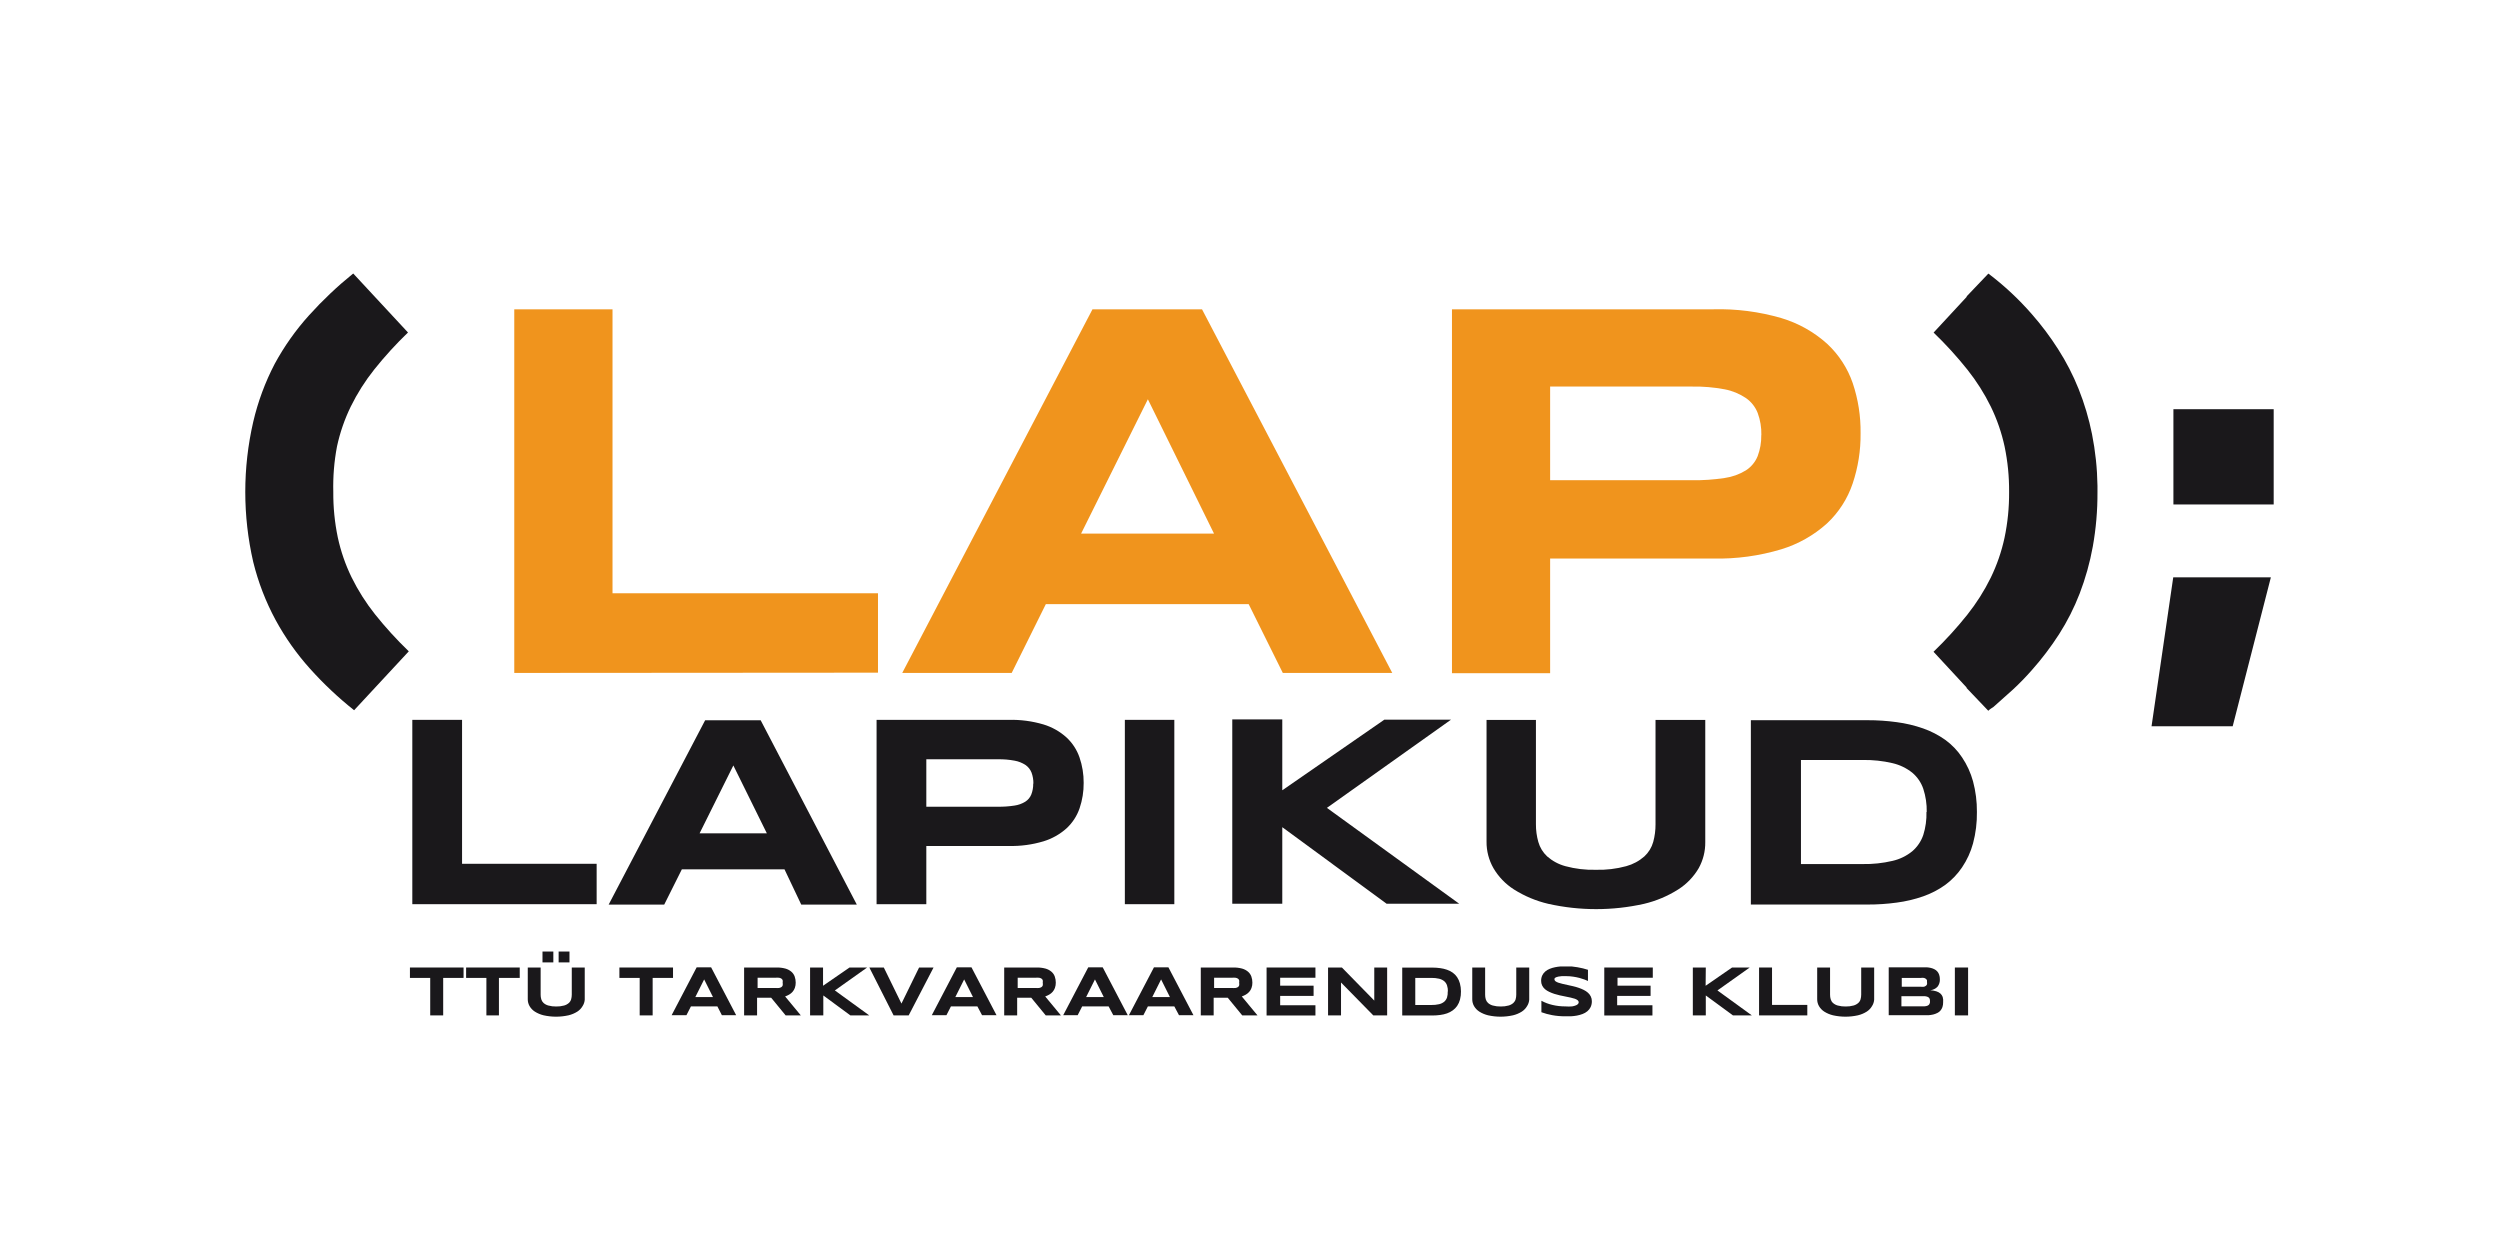
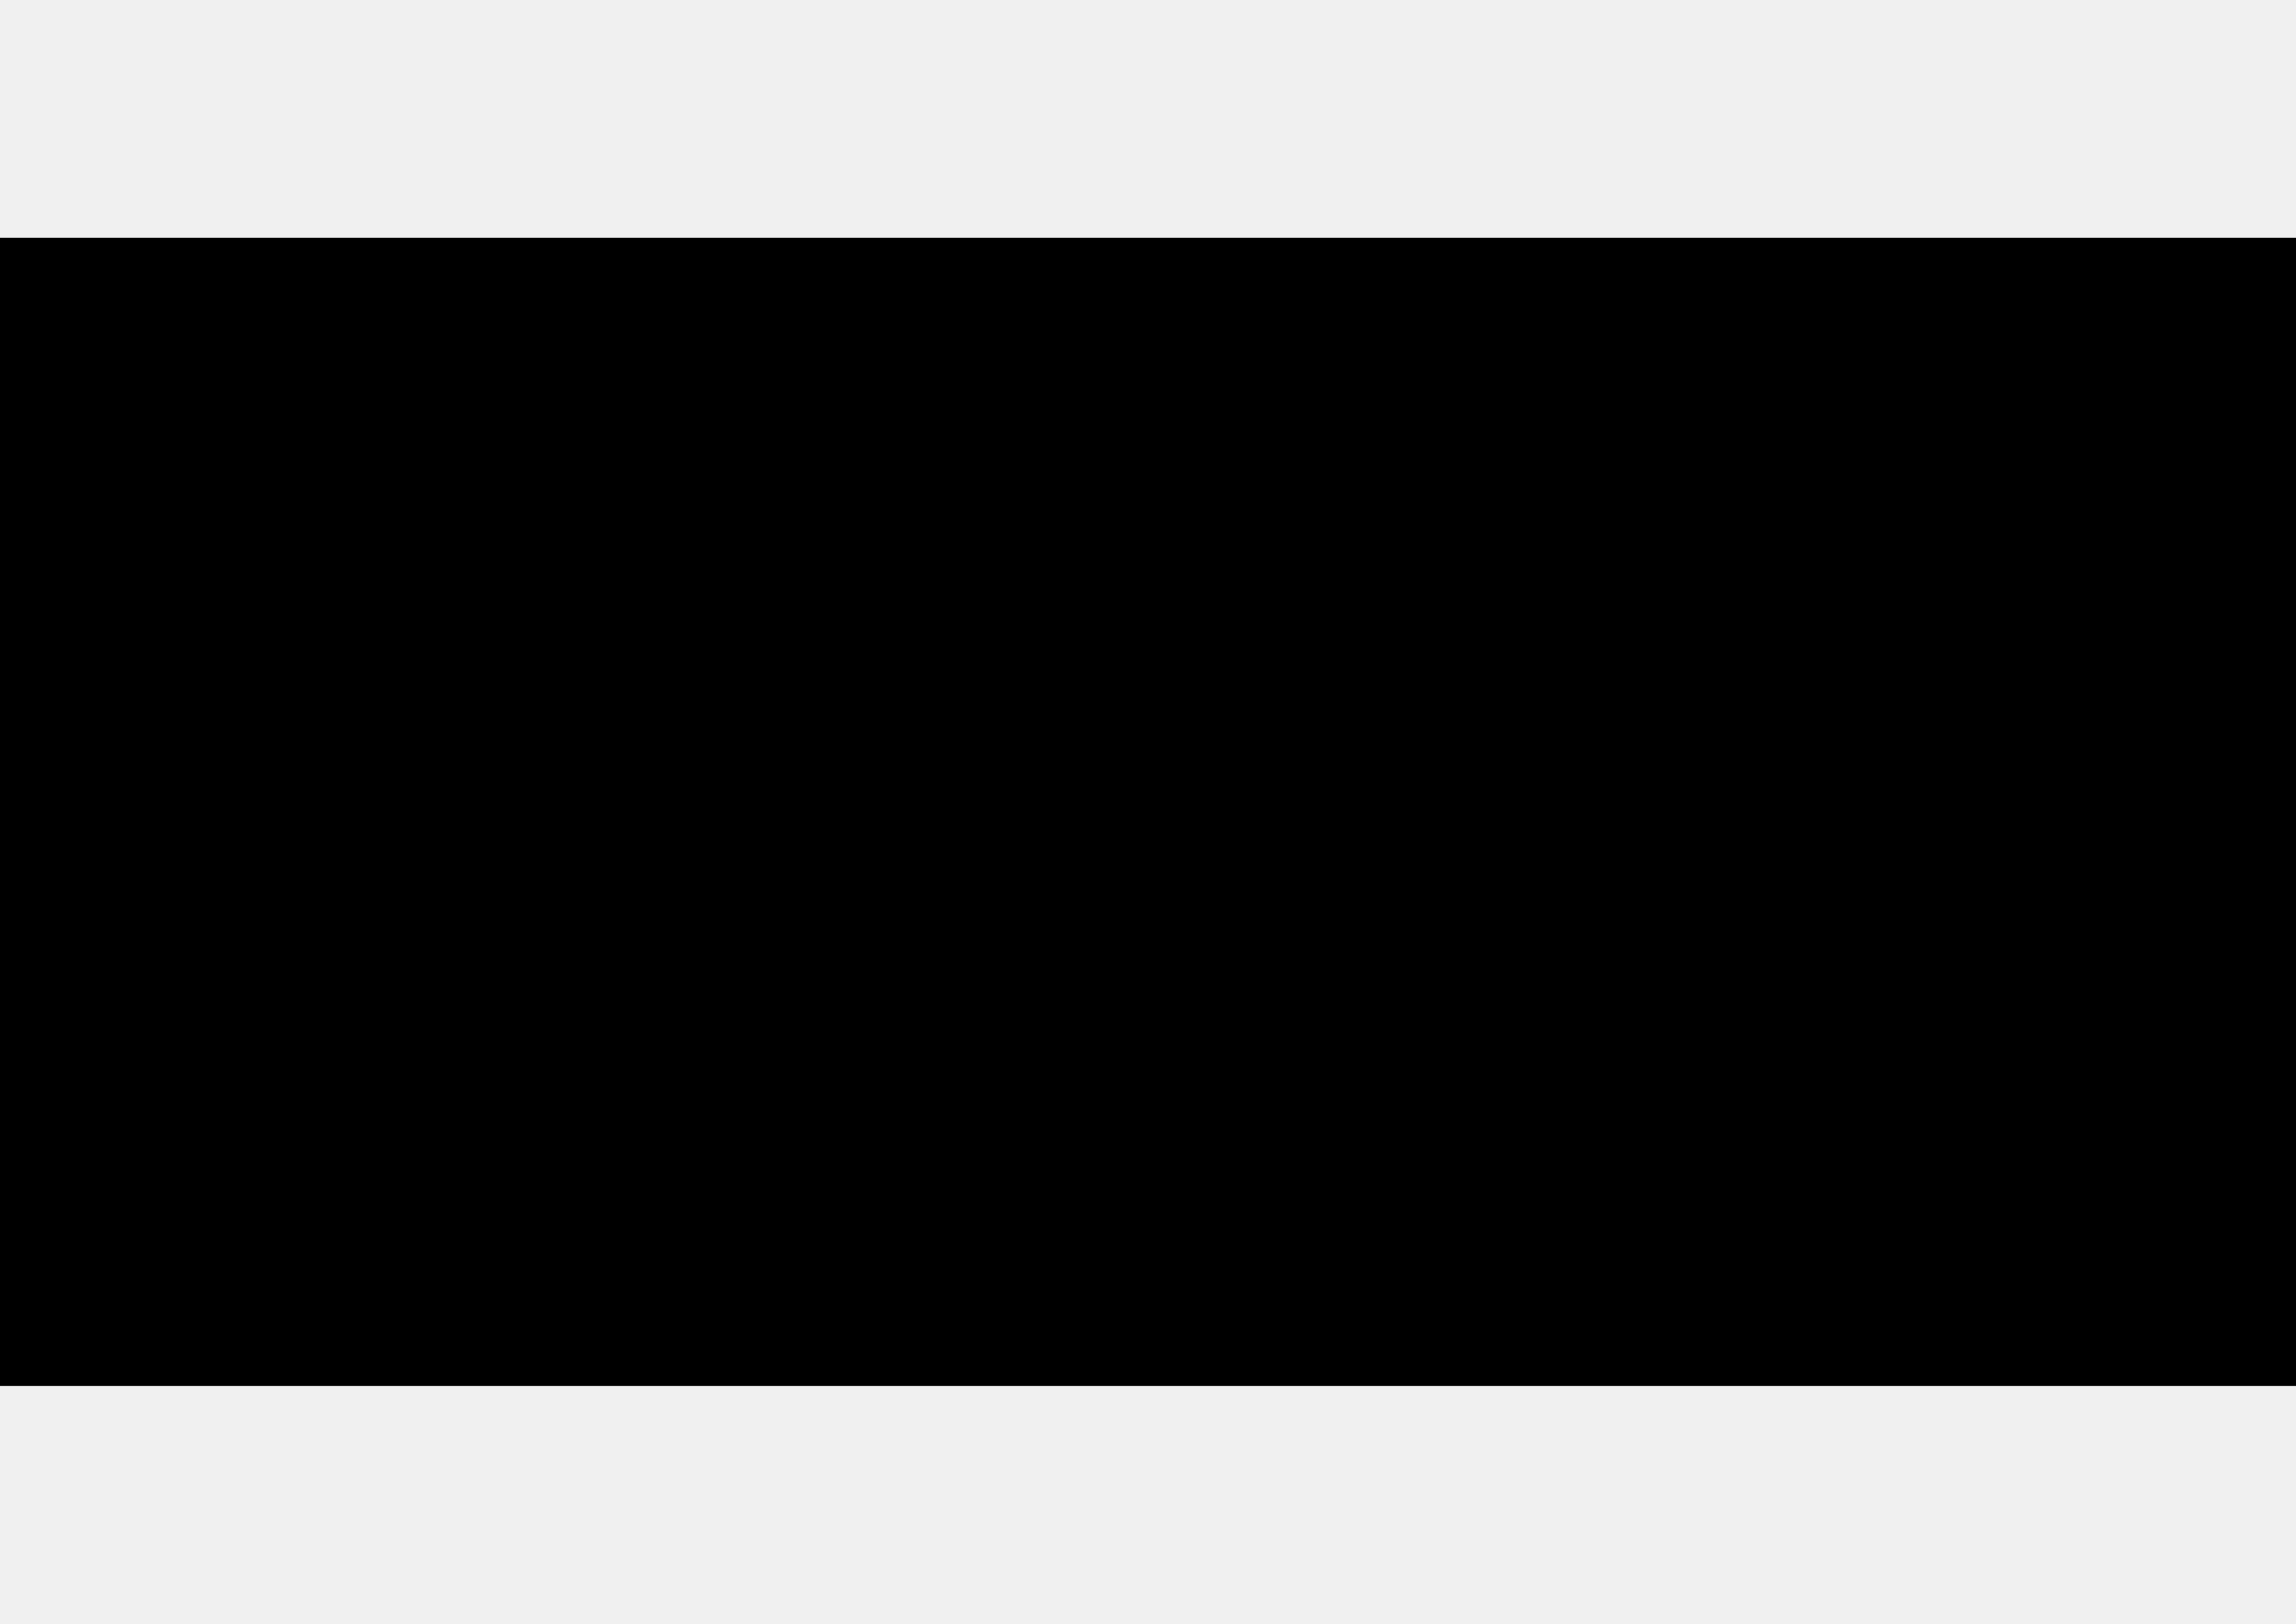
- <svg xmlns="http://www.w3.org/2000/svg" id="Layer_1" data-name="Layer 1" viewBox="0 0 283.46 141.73">
-   <defs>
-     <style>.cls-1{fill:#fff;}.cls-2{fill:#1a181b;}.cls-3{fill:#f0941d;}</style>
-   </defs>
-   <rect class="cls-1" width="283.46" height="141.73" />
-   <path class="cls-2" d="M265.6,194.17v-20.9h5.64v16.32H286.5v4.58H265.6Z" transform="translate(-218.85 -91.65)" />
-   <path class="cls-2" d="M307.8,190.22H296.16l-2,4h-6.3l10.94-20.9h6.3L316,194.22h-6.3Zm-9.63-4.08h7.63l-3.8-7.7Z" transform="translate(-218.85 -91.65)" />
-   <path class="cls-2" d="M341.72,180.41a8.74,8.74,0,0,1-.46,2.88,5.57,5.57,0,0,1-1.47,2.27,6.94,6.94,0,0,1-2.62,1.48,12.59,12.59,0,0,1-3.92.53h-9.37v6.6h-5.64v-20.9h15a12.77,12.77,0,0,1,3.92.52,6.87,6.87,0,0,1,2.62,1.48,5.58,5.58,0,0,1,1.47,2.26A8.68,8.68,0,0,1,341.72,180.41Zm-5.7.09a3.45,3.45,0,0,0-.21-1.25,1.88,1.88,0,0,0-.68-0.86,3.29,3.29,0,0,0-1.23-.49,9.29,9.29,0,0,0-1.87-.16h-8.15v5.38H332a11.39,11.39,0,0,0,1.87-.13,3.19,3.19,0,0,0,1.23-.44,1.76,1.76,0,0,0,.68-0.81,3.26,3.26,0,0,0,.22-1.24h0Z" transform="translate(-218.85 -91.65)" />
-   <path class="cls-2" d="M346.39,194.17v-20.9H352v20.9h-5.61Z" transform="translate(-218.85 -91.65)" />
-   <path class="cls-2" d="M364.25,181.25l11.56-8h7.56l-14.07,10,15,10.87h-8.23l-11.83-8.68v8.68h-5.67v-20.9h5.67v8Z" transform="translate(-218.85 -91.65)" />
-   <path class="cls-2" d="M411.46,190.08a7.11,7.11,0,0,1-2.33,2.42,12.69,12.69,0,0,1-3.87,1.63,24.84,24.84,0,0,1-10.86,0,12.66,12.66,0,0,1-3.89-1.63,7.12,7.12,0,0,1-2.33-2.42,5.94,5.94,0,0,1-.78-3v-13.8H393v11.83a7.22,7.22,0,0,0,.27,2,3.57,3.57,0,0,0,1,1.64,5.17,5.17,0,0,0,2.07,1.11,12,12,0,0,0,3.46.41,11.87,11.87,0,0,0,3.44-.41,5.18,5.18,0,0,0,2.06-1.11,3.52,3.52,0,0,0,1-1.64,7.41,7.41,0,0,0,.26-2V173.28h5.64v13.85A5.94,5.94,0,0,1,411.46,190.08Z" transform="translate(-218.85 -91.65)" />
-   <path class="cls-2" d="M443,183.71a13.13,13.13,0,0,1-.44,3.57,9.09,9.09,0,0,1-1.24,2.71,8,8,0,0,1-1.92,2,9.87,9.87,0,0,1-2.49,1.29,14.88,14.88,0,0,1-3,.71,23.82,23.82,0,0,1-3.3.22H417.37v-20.9H430.6a23.9,23.9,0,0,1,3.3.22,15.13,15.13,0,0,1,3,.71,10.17,10.17,0,0,1,2.5,1.29,7.78,7.78,0,0,1,1.92,2,9.21,9.21,0,0,1,1.24,2.71A13,13,0,0,1,443,183.71Zm-5.69,0a7.94,7.94,0,0,0-.39-2.62,4.13,4.13,0,0,0-1.25-1.83,5.62,5.62,0,0,0-2.24-1.08,13.7,13.7,0,0,0-3.38-.36h-7v11.8h7a13.67,13.67,0,0,0,3.38-.36,5.5,5.5,0,0,0,2.24-1.09,4.23,4.23,0,0,0,1.25-1.85,7.94,7.94,0,0,0,.36-2.61h0Z" transform="translate(-218.85 -91.65)" />
-   <path class="cls-2" d="M269.1,202.53v4.25h-1.47v-4.25h-2.3v-1.18h6.08v1.18H269.1Z" transform="translate(-218.85 -91.65)" />
-   <path class="cls-2" d="M275.42,202.53v4.25H274v-4.25h-2.3v-1.18h6.08v1.18h-2.36Z" transform="translate(-218.85 -91.65)" />
-   <path class="cls-2" d="M284.91,205.72a1.85,1.85,0,0,1-.6.63,3.29,3.29,0,0,1-1,.42,6.47,6.47,0,0,1-2.82,0,3.28,3.28,0,0,1-1-.42,1.85,1.85,0,0,1-.6-0.63,1.55,1.55,0,0,1-.2-0.77v-3.6h1.46v3.08a1.88,1.88,0,0,0,.07.52,0.92,0.92,0,0,0,.26.42,1.35,1.35,0,0,0,.54.29,3.12,3.12,0,0,0,.9.11,3.08,3.08,0,0,0,.89-0.11,1.35,1.35,0,0,0,.54-0.29,0.92,0.92,0,0,0,.26-0.42,1.92,1.92,0,0,0,.07-0.52v-3.08h1.47V205A1.55,1.55,0,0,1,284.91,205.72Zm-4.55-4.95v-1.23h1.23v1.23h-1.23Zm1.83,0v-1.23h1.23v1.23h-1.23Z" transform="translate(-218.85 -91.65)" />
-   <path class="cls-2" d="M292.85,202.53v4.25h-1.47v-4.25h-2.3v-1.18h6.08v1.18h-2.31Z" transform="translate(-218.85 -91.65)" />
-   <path class="cls-2" d="M300.19,205.76h-3l-0.51,1H295l2.84-5.43h1.64l2.84,5.43H300.7Zm-2.5-1.06h2l-1-2Z" transform="translate(-218.85 -91.65)" />
-   <path class="cls-2" d="M304.69,206.78h-1.47v-5.43h3.68a3.58,3.58,0,0,1,1,.12,1.78,1.78,0,0,1,.67.35,1.3,1.3,0,0,1,.38.54,2.05,2.05,0,0,1,.12.71,1.7,1.7,0,0,1-.1.6,1.4,1.4,0,0,1-.26.44,1.55,1.55,0,0,1-.38.31,2.6,2.6,0,0,1-.46.21l1.78,2.15h-1.72l-1.64-2h-1.6v2Zm2.9-3.72a0.77,0.77,0,0,0,0-.27,0.37,0.37,0,0,0-.14-0.18,0.73,0.73,0,0,0-.27-0.1,2.44,2.44,0,0,0-.43,0h-2v1.16h2a2.39,2.39,0,0,0,.43,0,0.73,0.73,0,0,0,.27-0.1,0.37,0.37,0,0,0,.14-0.18,0.78,0.78,0,0,0,0-.32h0Z" transform="translate(-218.85 -91.65)" />
-   <path class="cls-2" d="M312.17,203.42l3-2.07h2l-3.66,2.6,3.9,2.83h-2.14l-3.07-2.26v2.26h-1.5v-5.43h1.47v2.07Z" transform="translate(-218.85 -91.65)" />
-   <path class="cls-2" d="M321.88,206.78h-1.71l-2.75-5.43h1.64l2,4.09,2-4.09h1.64Z" transform="translate(-218.85 -91.65)" />
-   <path class="cls-2" d="M329.67,205.76h-3l-0.51,1H324.5l2.84-5.43H329l2.84,5.43H330.2Zm-2.5-1.06h2l-1-2Z" transform="translate(-218.85 -91.65)" />
-   <path class="cls-2" d="M334.18,206.78h-1.47v-5.43h3.68a3.58,3.58,0,0,1,1,.12,1.78,1.78,0,0,1,.67.35,1.3,1.3,0,0,1,.38.54,2.05,2.05,0,0,1,.12.71,1.7,1.7,0,0,1-.1.6,1.4,1.4,0,0,1-.26.44,1.55,1.55,0,0,1-.38.31,2.6,2.6,0,0,1-.46.21l1.78,2.15h-1.72l-1.64-2h-1.6v2Zm2.9-3.72a0.77,0.77,0,0,0,0-.27,0.37,0.37,0,0,0-.14-0.18,0.73,0.73,0,0,0-.27-0.1,2.44,2.44,0,0,0-.43,0h-2v1.16h2a2.39,2.39,0,0,0,.43,0,0.73,0.73,0,0,0,.27-0.1,0.37,0.37,0,0,0,.14-0.18,0.78,0.78,0,0,0,0-.32h0Z" transform="translate(-218.85 -91.65)" />
-   <path class="cls-2" d="M344.55,205.76h-3l-0.51,1H339.4l2.84-5.43h1.64l2.84,5.43h-1.64ZM342,204.7h2l-1-2Z" transform="translate(-218.85 -91.65)" />
-   <path class="cls-2" d="M352,205.76h-3l-0.51,1h-1.64l2.84-5.43h1.64l2.84,5.43h-1.64Zm-2.5-1.06h2l-1-2Z" transform="translate(-218.85 -91.65)" />
-   <path class="cls-2" d="M356.45,206.78H355v-5.43h3.68a3.58,3.58,0,0,1,1,.12,1.78,1.78,0,0,1,.67.35,1.3,1.3,0,0,1,.38.54,2.05,2.05,0,0,1,.12.71,1.7,1.7,0,0,1-.1.6,1.4,1.4,0,0,1-.26.44,1.55,1.55,0,0,1-.38.31,2.6,2.6,0,0,1-.46.21l1.78,2.15H359.7l-1.64-2h-1.6v2Zm2.9-3.72a0.77,0.77,0,0,0,0-.27,0.37,0.37,0,0,0-.14-0.18,0.73,0.73,0,0,0-.27-0.1,2.44,2.44,0,0,0-.43,0h-2v1.16h2a2.39,2.39,0,0,0,.43,0,0.73,0.73,0,0,0,.27-0.1,0.37,0.37,0,0,0,.14-0.18,0.78,0.78,0,0,0,0-.32h0Z" transform="translate(-218.85 -91.65)" />
-   <path class="cls-2" d="M362.46,206.78v-5.43H368v1.16h-4v0.9h3.79v1.16H364v1.06h4v1.16h-5.54Z" transform="translate(-218.85 -91.65)" />
-   <path class="cls-2" d="M374.56,206.78l-3.66-3.73v3.73h-1.47v-5.43H371l3.67,3.75v-3.75h1.46v5.43h-1.57Z" transform="translate(-218.85 -91.65)" />
-   <path class="cls-2" d="M384.5,204.06a3.42,3.42,0,0,1-.11.93,2.37,2.37,0,0,1-.32.71,2.08,2.08,0,0,1-.5.51,2.57,2.57,0,0,1-.65.34,3.91,3.91,0,0,1-.77.18,6.23,6.23,0,0,1-.86.06h-3.45v-5.43h3.44a6.15,6.15,0,0,1,.86.06,3.91,3.91,0,0,1,.77.18,2.64,2.64,0,0,1,.65.33,2,2,0,0,1,.5.51,2.41,2.41,0,0,1,.32.71A3.38,3.38,0,0,1,384.5,204.06Zm-1.48,0a2.07,2.07,0,0,0-.1-0.68,1.07,1.07,0,0,0-.32-0.48,1.46,1.46,0,0,0-.58-0.28,3.55,3.55,0,0,0-.88-0.09h-1.82v3.07h1.82a3.58,3.58,0,0,0,.88-0.09,1.43,1.43,0,0,0,.58-0.28,1.1,1.1,0,0,0,.32-0.48,2.07,2.07,0,0,0,.08-0.69h0Z" transform="translate(-218.85 -91.65)" />
-   <path class="cls-2" d="M392,205.72a1.85,1.85,0,0,1-.6.63,3.29,3.29,0,0,1-1,.42,6.47,6.47,0,0,1-2.82,0,3.28,3.28,0,0,1-1-.42,1.85,1.85,0,0,1-.6-0.63,1.55,1.55,0,0,1-.2-0.77v-3.6h1.46v3.08a1.88,1.88,0,0,0,.07.52,0.92,0.92,0,0,0,.26.42,1.35,1.35,0,0,0,.54.29,3.12,3.12,0,0,0,.9.11,3.08,3.08,0,0,0,.89-0.11,1.35,1.35,0,0,0,.54-0.29,0.92,0.92,0,0,0,.26-0.42,1.92,1.92,0,0,0,.07-0.52v-3.08h1.47V205A1.55,1.55,0,0,1,392,205.72Z" transform="translate(-218.85 -91.65)" />
-   <path class="cls-2" d="M398.91,202.88l-0.41-.17q-0.28-.1-0.57-0.18a6.58,6.58,0,0,0-.7-0.14,5.12,5.12,0,0,0-.77-0.06h-0.54l-0.38.05-0.24.07-0.14.08a0.21,0.21,0,0,0-.06.09,0.32,0.32,0,0,0,.12.29,1.17,1.17,0,0,0,.32.16L396,203.2l0.58,0.13,0.63,0.14a5.79,5.79,0,0,1,.63.18,4.49,4.49,0,0,1,.58.24,2.23,2.23,0,0,1,.48.32,1.38,1.38,0,0,1,.32.42,1.19,1.19,0,0,1,.12.54,1.5,1.5,0,0,1-.14.67,1.44,1.44,0,0,1-.37.47,1.86,1.86,0,0,1-.54.31,3.71,3.71,0,0,1-.64.18,5.29,5.29,0,0,1-.68.08h-0.65a7.87,7.87,0,0,1-1.49-.13,7.46,7.46,0,0,1-1.21-.33v-1.3a5,5,0,0,0,1.24.47,6.22,6.22,0,0,0,1.48.17,4.78,4.78,0,0,0,.76,0,1.87,1.87,0,0,0,.46-0.13,0.53,0.53,0,0,0,.23-0.17,0.32,0.32,0,0,0,.06-0.17,0.29,0.29,0,0,0-.12-0.23,1.1,1.1,0,0,0-.32-0.17,4.08,4.08,0,0,0-.48-0.13l-0.58-.12-0.63-.13q-0.32-.07-0.63-0.17a4.68,4.68,0,0,1-.58-0.23,2.11,2.11,0,0,1-.48-0.3,1.33,1.33,0,0,1-.32-0.41,1.16,1.16,0,0,1-.12-0.54,1.41,1.41,0,0,1,.13-0.62,1.35,1.35,0,0,1,.34-0.44,1.8,1.8,0,0,1,.5-0.3,3.31,3.31,0,0,1,.6-0.18,5.06,5.06,0,0,1,.63-0.09h1.26l0.66,0.09,0.63,0.13,0.56,0.16v1.27Z" transform="translate(-218.85 -91.65)" />
-   <path class="cls-2" d="M400.75,206.78v-5.43h5.5v1.16h-4v0.9H406v1.16h-3.79v1.06h4v1.16h-5.46Z" transform="translate(-218.85 -91.65)" />
-   <path class="cls-2" d="M412.24,203.42l3-2.07h2l-3.66,2.6,3.9,2.83h-2.14l-3.08-2.26v2.26h-1.47v-5.43h1.47Z" transform="translate(-218.85 -91.65)" />
-   <path class="cls-2" d="M418.3,206.78v-5.43h1.47v4.24h4v1.19H418.3Z" transform="translate(-218.85 -91.65)" />
-   <path class="cls-2" d="M431.11,205.72a1.84,1.84,0,0,1-.6.63,3.3,3.3,0,0,1-1,.42,6.47,6.47,0,0,1-2.82,0,3.29,3.29,0,0,1-1-.42,1.84,1.84,0,0,1-.6-0.63,1.54,1.54,0,0,1-.2-0.77v-3.6h1.46v3.08a1.88,1.88,0,0,0,.07.52,0.92,0.92,0,0,0,.26.42,1.35,1.35,0,0,0,.54.29,3.12,3.12,0,0,0,.9.11,3.08,3.08,0,0,0,.89-0.11,1.35,1.35,0,0,0,.54-0.29,0.91,0.91,0,0,0,.26-0.42,1.92,1.92,0,0,0,.07-0.52v-3.08h1.47V205A1.54,1.54,0,0,1,431.11,205.72Z" transform="translate(-218.85 -91.65)" />
-   <path class="cls-2" d="M439.17,205.29a1.63,1.63,0,0,1-.08.55,1.22,1.22,0,0,1-.23.4,1.16,1.16,0,0,1-.36.27,2.12,2.12,0,0,1-.46.17,3.43,3.43,0,0,1-.54.08H433v-5.43h4.34a2.88,2.88,0,0,1,.45.07,1.83,1.83,0,0,1,.4.15,1.07,1.07,0,0,1,.53.62,1.53,1.53,0,0,1,.08.51,1.26,1.26,0,0,1-.26.84,1.35,1.35,0,0,1-.82.41,2.82,2.82,0,0,1,.68.12,1.28,1.28,0,0,1,.46.25,1,1,0,0,1,.26.39A1.59,1.59,0,0,1,439.17,205.29ZM437.34,203a0.62,0.62,0,0,0,0-.2,0.37,0.37,0,0,0-.12-0.16,0.62,0.62,0,0,0-.22-0.11,1.29,1.29,0,0,0-.36,0h-2.16v1h2.16a1.4,1.4,0,0,0,.36,0,0.61,0.61,0,0,0,.22-0.11,0.35,0.35,0,0,0,.12-0.16A0.62,0.62,0,0,0,437.34,203Zm0.34,2.15a0.61,0.61,0,0,0-.06-0.3,0.41,0.41,0,0,0-.2-0.17,1.08,1.08,0,0,0-.35-0.08h-2.63v1.15h2.63a1,1,0,0,0,.35-0.08,0.42,0.42,0,0,0,.2-0.18,0.61,0.61,0,0,0,.06-0.37v0Z" transform="translate(-218.85 -91.65)" />
-   <path class="cls-2" d="M440.5,206.78v-5.43H442v5.43h-1.5Z" transform="translate(-218.85 -91.65)" />
-   <path class="cls-2" d="M256.64,147.43a24.31,24.31,0,0,0,.51,5.15,19.91,19.91,0,0,0,1.56,4.52,23.18,23.18,0,0,0,2.66,4.2,43.07,43.07,0,0,0,3.83,4.2l-6.2,6.68a41,41,0,0,1-5-4.71,28.93,28.93,0,0,1-3.9-5.52,27.88,27.88,0,0,1-2.54-6.59,35.45,35.45,0,0,1,0-15.87A27.89,27.89,0,0,1,250,132.9a28.54,28.54,0,0,1,3.9-5.51,43.55,43.55,0,0,1,5-4.73l6.21,6.69a43,43,0,0,0-3.83,4.2,23.18,23.18,0,0,0-2.66,4.2,19.92,19.92,0,0,0-1.56,4.52A24.31,24.31,0,0,0,256.64,147.43Z" transform="translate(-218.85 -91.65)" />
-   <path class="cls-3" d="M277.16,167.95V126.72H288.3v32.2h30.1v9Z" transform="translate(-218.85 -91.65)" />
-   <path class="cls-3" d="M360.43,160.15h-23l-3.87,7.8H321.15l21.57-41.23h12.42l21.57,41.23H364.3Zm-19-8H356.5L349,136.92Z" transform="translate(-218.85 -91.65)" />
-   <path class="cls-3" d="M429.81,140.79a17.26,17.26,0,0,1-.9,5.69A11,11,0,0,1,426,151a13.72,13.72,0,0,1-5.18,2.93,24.89,24.89,0,0,1-7.74,1.05H394.61v13H383.48V126.72H413.1a25.21,25.21,0,0,1,7.74,1,13.57,13.57,0,0,1,5.18,2.91,11,11,0,0,1,2.9,4.46A17.14,17.14,0,0,1,429.81,140.79Zm-11.25.18a6.78,6.78,0,0,0-.41-2.48,3.69,3.69,0,0,0-1.33-1.7,6.48,6.48,0,0,0-2.43-1,18.32,18.32,0,0,0-3.69-.31H394.61V146.1h16.08a22.52,22.52,0,0,0,3.69-.25,6.3,6.3,0,0,0,2.43-.87,3.46,3.46,0,0,0,1.33-1.61,6.42,6.42,0,0,0,.41-2.37v0Z" transform="translate(-218.85 -91.65)" />
-   <path class="cls-2" d="M446.65,147.43a24.34,24.34,0,0,0-.51-5.15,20,20,0,0,0-1.56-4.52,23.26,23.26,0,0,0-2.66-4.2,43.07,43.07,0,0,0-3.83-4.2l3.75-4.05v-0.06l2.46-2.58a32.64,32.64,0,0,1,4.92,4.59,32.2,32.2,0,0,1,3,4,26.76,26.76,0,0,1,2.31,4.49,29.29,29.29,0,0,1,1.52,5.12,32.51,32.51,0,0,1,.62,5.85v0.75a34,34,0,0,1-.53,6.15,29.53,29.53,0,0,1-1.49,5.33,25.78,25.78,0,0,1-2.34,4.62,32.88,32.88,0,0,1-3.09,4.07,29.7,29.7,0,0,1-2.12,2.18q-1.12,1-2.24,2l-0.28.18a1.83,1.83,0,0,0-.29.24l-2.46-2.58V169.6l-3.75-4.05a43.13,43.13,0,0,0,3.83-4.2,23.26,23.26,0,0,0,2.66-4.2,20,20,0,0,0,1.56-4.52A24.34,24.34,0,0,0,446.65,147.43Z" transform="translate(-218.85 -91.65)" />
-   <path class="cls-2" d="M472,174h-9.2l2.46-16.89h11.07Zm-6.72-25.15v-10.8h11.37v10.8H465.28Z" transform="translate(-218.85 -91.65)" />
+ <svg xmlns="http://www.w3.org/2000/svg" version="1.1" id="Layer_1" x="0px" y="0px" width="841.891px" height="595.281px" viewBox="0 0 841.891 595.281" enable-background="new 0 0 841.891 595.281" xml:space="preserve">
+   <rect x="0" y="87.168" width="841.891" height="420.945" />
+   <path d="M138.849,391.657v-62.073h16.752v48.471h45.322v13.603H138.849z" />
+   <path d="M264.185,379.926h-34.571l-5.939,11.88h-18.712l32.493-62.073h18.711l32.373,62.073h-18.711L264.185,379.926z   M235.584,367.807h22.662l-11.286-22.869L235.584,367.807z" />
+   <path d="M364.929,350.79c0.027,2.907-0.435,5.799-1.366,8.554c-0.879,2.571-2.379,4.887-4.365,6.742  c-2.241,2.017-4.897,3.517-7.782,4.396c-3.773,1.135-7.703,1.666-11.643,1.573h-27.829v19.603h-16.751v-62.073h44.551  c3.938-0.094,7.865,0.428,11.643,1.544c2.887,0.872,5.544,2.373,7.781,4.396c1.982,1.848,3.481,4.152,4.366,6.713  C364.478,344.988,364.951,347.88,364.929,350.79z M348.001,351.056c0.022-1.265-0.188-2.523-0.624-3.712  c-0.404-1.033-1.107-1.923-2.02-2.555c-1.106-0.728-2.35-1.223-3.653-1.455c-1.83-0.346-3.691-0.505-5.554-0.476h-24.206v15.979  h24.117c1.858,0.023,3.716-0.105,5.554-0.387c1.295-0.179,2.538-0.624,3.653-1.307c0.903-0.576,1.608-1.416,2.02-2.405  c0.455-1.174,0.677-2.425,0.653-3.684l0,0H348.001z" />
+   <path d="M378.8,391.657v-62.073h16.662v62.073H378.8z" />
+   <path d="M431.845,353.284l34.333-23.76h22.454l-41.789,29.7l44.551,32.284h-24.443l-35.136-25.78v25.78h-16.84v-62.074h16.84v23.761  L431.845,353.284z" />
+   <path d="M572.061,379.51c-1.7,2.914-4.072,5.379-6.921,7.188c-3.535,2.241-7.42,3.877-11.493,4.842  c-10.62,2.379-21.635,2.379-32.255,0c-4.095-0.957-8-2.593-11.554-4.842c-2.847-1.81-5.22-4.273-6.92-7.188  c-1.548-2.713-2.347-5.787-2.317-8.91v-40.986h16.633v35.136c-0.013,2.008,0.258,4.007,0.802,5.94  c0.526,1.864,1.554,3.549,2.97,4.87c1.77,1.557,3.873,2.685,6.148,3.297c3.348,0.903,6.81,1.314,10.276,1.218  c3.446,0.096,6.889-0.314,10.217-1.218c2.265-0.618,4.357-1.745,6.118-3.297c1.423-1.316,2.451-3.003,2.97-4.87  c0.527-1.937,0.787-3.935,0.772-5.94v-35.136h16.751v41.135C574.299,373.81,573.542,376.83,572.061,379.51z" />
+   <path d="M665.736,360.591c0.053,3.577-0.387,7.146-1.307,10.604c-0.776,2.867-2.021,5.586-3.683,8.049  c-1.541,2.297-3.471,4.307-5.703,5.939c-2.27,1.623-4.76,2.913-7.395,3.832c-2.89,1.009-5.876,1.716-8.91,2.108  c-3.248,0.444-6.523,0.663-9.802,0.653h-39.323v-62.074h39.294c3.278-0.009,6.553,0.21,9.801,0.653  c3.034,0.398,6.02,1.104,8.91,2.109c2.641,0.927,5.14,2.216,7.425,3.831c2.241,1.623,4.173,3.635,5.703,5.94  c1.656,2.465,2.9,5.184,3.683,8.049C665.327,353.645,665.767,357.112,665.736,360.591z M648.837,360.591  c0.053-2.641-0.339-5.271-1.158-7.781c-0.72-2.116-2.003-3.996-3.713-5.436c-1.95-1.553-4.224-2.648-6.652-3.208  c-3.289-0.771-6.661-1.131-10.039-1.068h-20.79v35.046h20.79c3.378,0.063,6.75-0.296,10.039-1.069  c2.436-0.556,4.712-1.663,6.652-3.237c1.708-1.466,2.989-3.363,3.713-5.494c0.785-2.507,1.146-5.127,1.069-7.752l0,0H648.837z" />
+   <path d="M175.144,416.389v12.622h-4.366v-12.622h-6.831v-3.505h18.058v3.505H175.144z" />
+   <path d="M196.944,425.982h-8.91l-1.515,2.971h-4.99l8.436-16.128h4.871l8.435,16.128h-4.812L196.944,425.982z M189.519,422.834  h5.939l-2.97-5.939L189.519,422.834z" />
+   <path d="M210.309,429.011h-4.366v-16.127h10.93c1.002-0.021,2.002,0.099,2.971,0.356c0.729,0.2,1.408,0.555,1.989,1.039  c0.508,0.429,0.896,0.981,1.129,1.604c0.242,0.676,0.363,1.39,0.356,2.108c0.009,0.607-0.092,1.211-0.297,1.782  c-0.175,0.479-0.437,0.922-0.772,1.307c-0.325,0.365-0.706,0.676-1.129,0.921c-0.434,0.252-0.892,0.461-1.366,0.624l5.287,6.385  h-5.108l-4.871-5.939h-4.752V429.011L210.309,429.011z M218.922,417.964c0.047-0.266,0.047-0.537,0-0.802  c-0.079-0.218-0.225-0.405-0.416-0.535c-0.245-0.151-0.518-0.252-0.802-0.297c-0.425-0.037-0.853-0.037-1.277,0h-5.94v3.445h5.94  c0.425,0.038,0.853,0.038,1.277,0c0.284-0.045,0.557-0.146,0.802-0.297c0.191-0.13,0.337-0.317,0.416-0.535  c0.065-0.313,0.065-0.637,0-0.95l0,0V417.964z" />
+   <path d="M232.525,419.033l8.91-6.148h5.94l-10.871,7.722l11.584,8.405h-6.356l-9.118-6.712v6.712h-4.455v-16.127h4.366V419.033  L232.525,419.033z" />
+   <path d="M261.364,429.011h-5.078l-8.168-16.127h4.871l5.94,12.147l5.939-12.147h4.871L261.364,429.011z" />
+   <path d="M284.5,425.982h-8.91l-1.515,2.971h-4.93l8.435-16.128h4.931l8.435,16.128h-4.871L284.5,425.982z M277.075,422.834h5.94  l-2.971-5.939L277.075,422.834z" />
+   <path d="M297.896,429.011h-4.366v-16.127h10.93c1.002-0.021,2.002,0.099,2.97,0.356c0.73,0.2,1.409,0.555,1.99,1.039  c0.508,0.429,0.896,0.981,1.129,1.604c0.242,0.676,0.362,1.39,0.356,2.108c0.009,0.607-0.092,1.211-0.297,1.782  c-0.176,0.479-0.438,0.922-0.772,1.307c-0.325,0.365-0.706,0.676-1.129,0.921c-0.434,0.252-0.892,0.461-1.366,0.624l5.287,6.385  h-5.108l-4.871-5.939h-4.752V429.011L297.896,429.011z M306.508,417.964c0.048-0.266,0.048-0.537,0-0.802  c-0.078-0.218-0.224-0.405-0.415-0.535c-0.245-0.151-0.518-0.252-0.802-0.297c-0.426-0.037-0.853-0.037-1.277,0h-5.94v3.445h5.94  c0.425,0.038,0.853,0.038,1.277,0c0.284-0.045,0.557-0.146,0.802-0.297c0.191-0.13,0.337-0.317,0.415-0.535  c0.066-0.313,0.066-0.637,0-0.95l0,0V417.964z" />
+   <path d="M328.695,425.982h-8.91l-1.515,2.971h-4.871l8.436-16.128h4.871l8.435,16.128h-4.871L328.695,425.982z M321.121,422.834  h5.94l-2.971-5.939L321.121,422.834z" />
+   <path d="M350.822,425.982h-8.91l-1.515,2.971h-4.871l8.436-16.128h4.87l8.436,16.128h-4.871L350.822,425.982z M343.397,422.834  h5.939l-2.97-5.939L343.397,422.834z" />
+   <path d="M364.038,429.011h-4.307v-16.127h10.93c1.002-0.021,2.002,0.099,2.97,0.356c0.73,0.2,1.409,0.555,1.99,1.039  c0.508,0.429,0.897,0.981,1.129,1.604c0.242,0.676,0.363,1.39,0.356,2.108c0.009,0.607-0.092,1.211-0.297,1.782  c-0.175,0.479-0.438,0.922-0.772,1.307c-0.325,0.365-0.706,0.676-1.129,0.921c-0.434,0.252-0.892,0.461-1.366,0.624l5.287,6.385  h-5.139l-4.87-5.939h-4.753v5.939H364.038z M372.652,417.964c0.047-0.266,0.047-0.537,0-0.802c-0.079-0.218-0.225-0.405-0.416-0.535  c-0.245-0.151-0.518-0.252-0.802-0.297c-0.425-0.037-0.853-0.037-1.277,0h-5.939v3.445h5.939c0.425,0.038,0.853,0.038,1.277,0  c0.284-0.045,0.557-0.146,0.802-0.297c0.191-0.13,0.337-0.317,0.416-0.535c0.065-0.313,0.065-0.637,0-0.95l0,0V417.964z" />
+   <path d="M381.889,429.011v-16.127h16.454v3.445h-11.881v2.673h11.257v3.445h-11.257v3.148h11.881v3.445h-16.454V429.011z" />
+   <path d="M417.826,429.011l-10.871-11.078v11.078h-4.365v-16.127h4.663l10.899,11.138v-11.138h4.337v16.127H417.826z" />
+   <path d="M447.349,420.933c0.018,0.932-0.092,1.86-0.328,2.762c-0.197,0.751-0.52,1.464-0.949,2.109  c-0.404,0.587-0.906,1.099-1.486,1.515c-0.592,0.427-1.242,0.767-1.93,1.01c-0.742,0.255-1.508,0.434-2.287,0.534  c-0.846,0.118-1.699,0.178-2.555,0.179h-10.246v-16.128h10.217c0.855,0,1.709,0.06,2.555,0.179c0.777,0.101,1.545,0.279,2.287,0.534  c0.686,0.236,1.334,0.566,1.93,0.98c0.582,0.412,1.086,0.925,1.484,1.515c0.43,0.646,0.75,1.359,0.951,2.108  C447.234,419.111,447.353,420.02,447.349,420.933z M442.953,420.933c0.014-0.686-0.086-1.367-0.297-2.02  c-0.18-0.554-0.51-1.047-0.951-1.426c-0.504-0.402-1.094-0.686-1.723-0.831c-0.855-0.198-1.734-0.288-2.613-0.268h-5.406v9.118  h5.406c0.879,0.02,1.758-0.07,2.613-0.268c0.631-0.143,1.219-0.427,1.723-0.832c0.438-0.382,0.766-0.874,0.951-1.425  c0.193-0.665,0.273-1.358,0.236-2.05l0,0H442.953z" />
+   <path d="M469.625,425.864c-0.438,0.756-1.049,1.397-1.783,1.871c-0.914,0.577-1.918,0.998-2.971,1.247  c-2.758,0.616-5.617,0.616-8.375,0c-1.053-0.248-2.057-0.67-2.971-1.247c-0.734-0.474-1.344-1.115-1.781-1.871  c-0.393-0.698-0.598-1.486-0.594-2.287v-10.692h4.336v9.147c-0.004,0.522,0.066,1.042,0.209,1.545  c0.139,0.479,0.404,0.909,0.771,1.247c0.461,0.406,1.01,0.701,1.604,0.861c0.871,0.238,1.771,0.349,2.674,0.327  c0.893,0.021,1.783-0.09,2.643-0.327c0.594-0.16,1.143-0.455,1.604-0.861c0.367-0.338,0.635-0.769,0.773-1.247  c0.139-0.503,0.209-1.022,0.207-1.545v-9.147h4.365v10.841C470.279,424.486,470.035,425.22,469.625,425.864z" />
+   <path d="M490.146,417.428l-1.217-0.505c-0.555-0.198-1.119-0.376-1.693-0.534c-0.686-0.177-1.379-0.315-2.078-0.416  c-0.758-0.117-1.521-0.177-2.287-0.178h-1.605l-1.127,0.148l-0.713,0.208l-0.416,0.237c-0.082,0.072-0.145,0.164-0.178,0.268  c-0.041,0.329,0.094,0.655,0.355,0.861c0.291,0.206,0.611,0.366,0.951,0.475l1.365,0.386l1.723,0.387l1.871,0.416  c0.633,0.143,1.258,0.321,1.871,0.534c0.59,0.197,1.166,0.436,1.723,0.713c0.516,0.254,0.994,0.573,1.426,0.95  c0.395,0.351,0.717,0.774,0.951,1.248c0.242,0.499,0.365,1.048,0.355,1.604c0.018,0.687-0.125,1.367-0.416,1.99  c-0.264,0.537-0.639,1.013-1.098,1.396c-0.48,0.395-1.021,0.706-1.605,0.921c-0.615,0.234-1.252,0.413-1.9,0.534  c-0.666,0.123-1.342,0.202-2.02,0.238h-1.93c-1.484,0.012-2.967-0.118-4.426-0.387c-1.223-0.226-2.426-0.553-3.594-0.979v-3.861  c1.16,0.627,2.398,1.096,3.684,1.396c1.439,0.344,2.914,0.514,4.395,0.505c0.752,0.061,1.506,0.061,2.258,0  c0.471-0.069,0.93-0.199,1.365-0.386c0.27-0.103,0.506-0.277,0.684-0.505c0.107-0.148,0.168-0.323,0.178-0.505  c-0.004-0.271-0.137-0.524-0.355-0.684c-0.287-0.22-0.607-0.39-0.951-0.505c-0.467-0.157-0.943-0.286-1.426-0.386l-1.723-0.356  l-1.871-0.386c-0.633-0.139-1.256-0.308-1.871-0.505c-0.588-0.189-1.164-0.418-1.723-0.684c-0.512-0.231-0.992-0.531-1.426-0.891  c-0.393-0.34-0.717-0.754-0.949-1.218c-0.246-0.498-0.369-1.049-0.357-1.604c-0.012-0.635,0.119-1.265,0.387-1.841  c0.242-0.501,0.586-0.946,1.01-1.307c0.443-0.376,0.945-0.677,1.484-0.892c0.576-0.234,1.174-0.413,1.783-0.534  c0.617-0.129,1.242-0.218,1.871-0.268h3.742l1.961,0.268l1.871,0.386l1.662,0.476v3.771H490.146z" />
+   <path d="M495.611,429.011v-16.127h16.336v3.445h-11.881v2.673h11.139v3.445h-11.258v3.148h11.881v3.445h-16.217V429.011z" />
+   <path d="M529.738,419.033l8.91-6.148h5.939l-10.871,7.722l11.584,8.405h-6.355l-9.148-6.712v6.712h-4.365v-16.127h4.365  L529.738,419.033z" />
+   <path d="M547.736,429.011v-16.127h4.365v12.593h11.881v3.534H547.736L547.736,429.011z" />
+   <path d="M585.783,425.864c-0.438,0.757-1.047,1.398-1.783,1.871c-0.914,0.576-1.918,0.998-2.969,1.247  c-2.758,0.616-5.619,0.616-8.377,0c-1.051-0.249-2.055-0.67-2.969-1.247c-0.736-0.473-1.348-1.114-1.783-1.871  c-0.395-0.697-0.6-1.486-0.594-2.287v-10.692h4.336v9.147c-0.002,0.522,0.066,1.042,0.209,1.545  c0.139,0.479,0.406,0.909,0.771,1.247c0.461,0.406,1.01,0.701,1.604,0.861c0.871,0.238,1.771,0.349,2.674,0.327  c0.893,0.021,1.783-0.09,2.643-0.327c0.594-0.16,1.143-0.455,1.604-0.861c0.369-0.337,0.635-0.769,0.773-1.247  c0.139-0.503,0.209-1.022,0.207-1.545v-9.147h4.367v10.841C586.439,424.486,586.195,425.221,585.783,425.864z" />
+   <path d="M609.72,424.587c0.016,0.554-0.064,1.106-0.236,1.634c-0.15,0.436-0.383,0.839-0.684,1.188  c-0.301,0.335-0.664,0.607-1.07,0.802c-0.434,0.221-0.893,0.391-1.365,0.505c-0.527,0.122-1.064,0.201-1.604,0.238h-13.365v-16.128  h12.889c0.451,0.034,0.898,0.104,1.338,0.208c0.412,0.102,0.811,0.251,1.188,0.445c0.748,0.382,1.313,1.044,1.574,1.842  c0.164,0.487,0.244,1,0.238,1.515c0.049,0.897-0.225,1.783-0.773,2.495c-0.645,0.678-1.506,1.108-2.436,1.218  c0.686,0.035,1.363,0.155,2.02,0.356c0.502,0.15,0.967,0.403,1.367,0.742c0.346,0.319,0.609,0.717,0.771,1.158  C609.734,423.384,609.785,423.988,609.72,424.587z M604.285,417.785c0.033-0.196,0.033-0.397,0-0.594  c-0.072-0.188-0.195-0.353-0.355-0.476c-0.193-0.151-0.416-0.263-0.654-0.326c-0.354-0.05-0.713-0.05-1.068,0h-6.416v2.97h6.416  c0.355,0.046,0.715,0.046,1.068,0c0.238-0.063,0.461-0.175,0.654-0.326c0.162-0.121,0.287-0.286,0.355-0.476  C604.34,418.302,604.34,418.04,604.285,417.785z M605.295,424.171c0.018-0.308-0.043-0.614-0.178-0.891  c-0.137-0.229-0.346-0.406-0.594-0.505c-0.33-0.137-0.682-0.218-1.039-0.238h-7.813v3.416h7.813  c0.357-0.016,0.709-0.097,1.039-0.238c0.252-0.107,0.461-0.296,0.594-0.534c0.174-0.339,0.236-0.723,0.178-1.099l0,0V424.171z" />
+   <path d="M613.672,429.011v-16.127h4.455v16.127H613.672z" />
+   <path d="M112.238,252.837c-0.041,5.139,0.467,10.266,1.515,15.296c1,4.645,2.556,9.152,4.634,13.425  c2.179,4.43,4.827,8.611,7.9,12.475c3.513,4.403,7.313,8.571,11.375,12.474l-18.414,19.84c-5.333-4.239-10.301-8.918-14.851-13.988  c-4.488-4.994-8.376-10.496-11.583-16.396c-3.334-6.178-5.869-12.755-7.544-19.572c-3.563-15.51-3.563-31.625,0-47.135  c1.58-6.804,4.016-13.38,7.247-19.572c3.199-5.895,7.088-11.388,11.583-16.365c4.571-5.067,9.537-9.765,14.85-14.048l18.444,19.869  c-4.063,3.902-7.862,8.07-11.375,12.475c-3.073,3.862-5.722,8.045-7.9,12.474c-2.078,4.272-3.634,8.78-4.634,13.425  C112.525,242.561,112.107,247.699,112.238,252.837z" />
+   <path d="M173.183,313.783V191.327h33.086v95.636h89.398v26.73L173.183,313.783z" />
+   <path d="M420.499,290.616h-68.311l-11.494,23.167h-36.858L367.9,191.327h36.888l64.064,122.456h-36.858L420.499,290.616z   M364.068,266.855h44.759l-22.275-45.233L364.068,266.855z" />
+   <path d="M626.561,233.116c0.063,5.743-0.842,11.456-2.673,16.899c-1.727,5.121-4.696,9.733-8.643,13.425  c-4.43,3.991-9.682,6.962-15.385,8.702c-7.451,2.243-15.209,3.295-22.988,3.118h-54.857v38.611h-33.057V191.327h87.974  c7.77-0.209,15.525,0.793,22.987,2.971c5.704,1.709,10.958,4.66,15.385,8.643c3.912,3.645,6.869,8.192,8.613,13.246  C625.75,221.639,626.643,227.364,626.561,233.116z M593.148,233.65c0.057-2.51-0.356-5.008-1.218-7.365  c-0.784-2.039-2.159-3.798-3.95-5.049c-2.178-1.473-4.634-2.483-7.217-2.971c-3.612-0.676-7.285-0.984-10.96-0.921h-47.788v31.542  h47.759c3.667,0.054,7.333-0.194,10.959-0.742c2.559-0.354,5.016-1.233,7.218-2.584c1.777-1.149,3.157-2.819,3.95-4.781  c0.846-2.249,1.259-4.638,1.218-7.039l0,0L593.148,233.65z" />
+   <path d="M676.577,252.837c0.04-5.138-0.468-10.266-1.515-15.296c-1.002-4.644-2.558-9.15-4.633-13.424  c-2.181-4.429-4.829-8.61-7.9-12.475c-3.514-4.404-7.313-8.571-11.376-12.474l11.138-12.029v-0.178l7.307-7.663  c5.327,4.028,10.225,8.597,14.612,13.633c3.273,3.723,6.253,7.695,8.91,11.88c2.702,4.219,5,8.685,6.861,13.336  c1.965,4.921,3.476,10.011,4.515,15.206c1.137,5.725,1.754,11.54,1.841,17.375v2.228c0.03,6.124-0.496,12.237-1.574,18.266  c-0.976,5.404-2.458,10.704-4.425,15.83c-1.851,4.796-4.179,9.393-6.95,13.723c-2.741,4.261-5.81,8.303-9.178,12.088  c-1.986,2.265-4.088,4.425-6.296,6.475c-2.218,1.979-4.436,3.96-6.653,5.94l-0.831,0.534c-0.312,0.207-0.6,0.446-0.861,0.713  l-7.307-7.663v-0.178l-11.138-12.029c4.062-3.903,7.862-8.07,11.375-12.474c3.072-3.864,5.721-8.046,7.9-12.475  c2.076-4.273,3.632-8.78,4.634-13.425C676.1,263.204,676.618,258.025,676.577,252.837z" />
+   <path d="M751.868,331.752h-27.324l7.306-50.165h32.879L751.868,331.752z M731.909,257.054v-32.076h33.77v32.076H731.909z" />
</svg>
